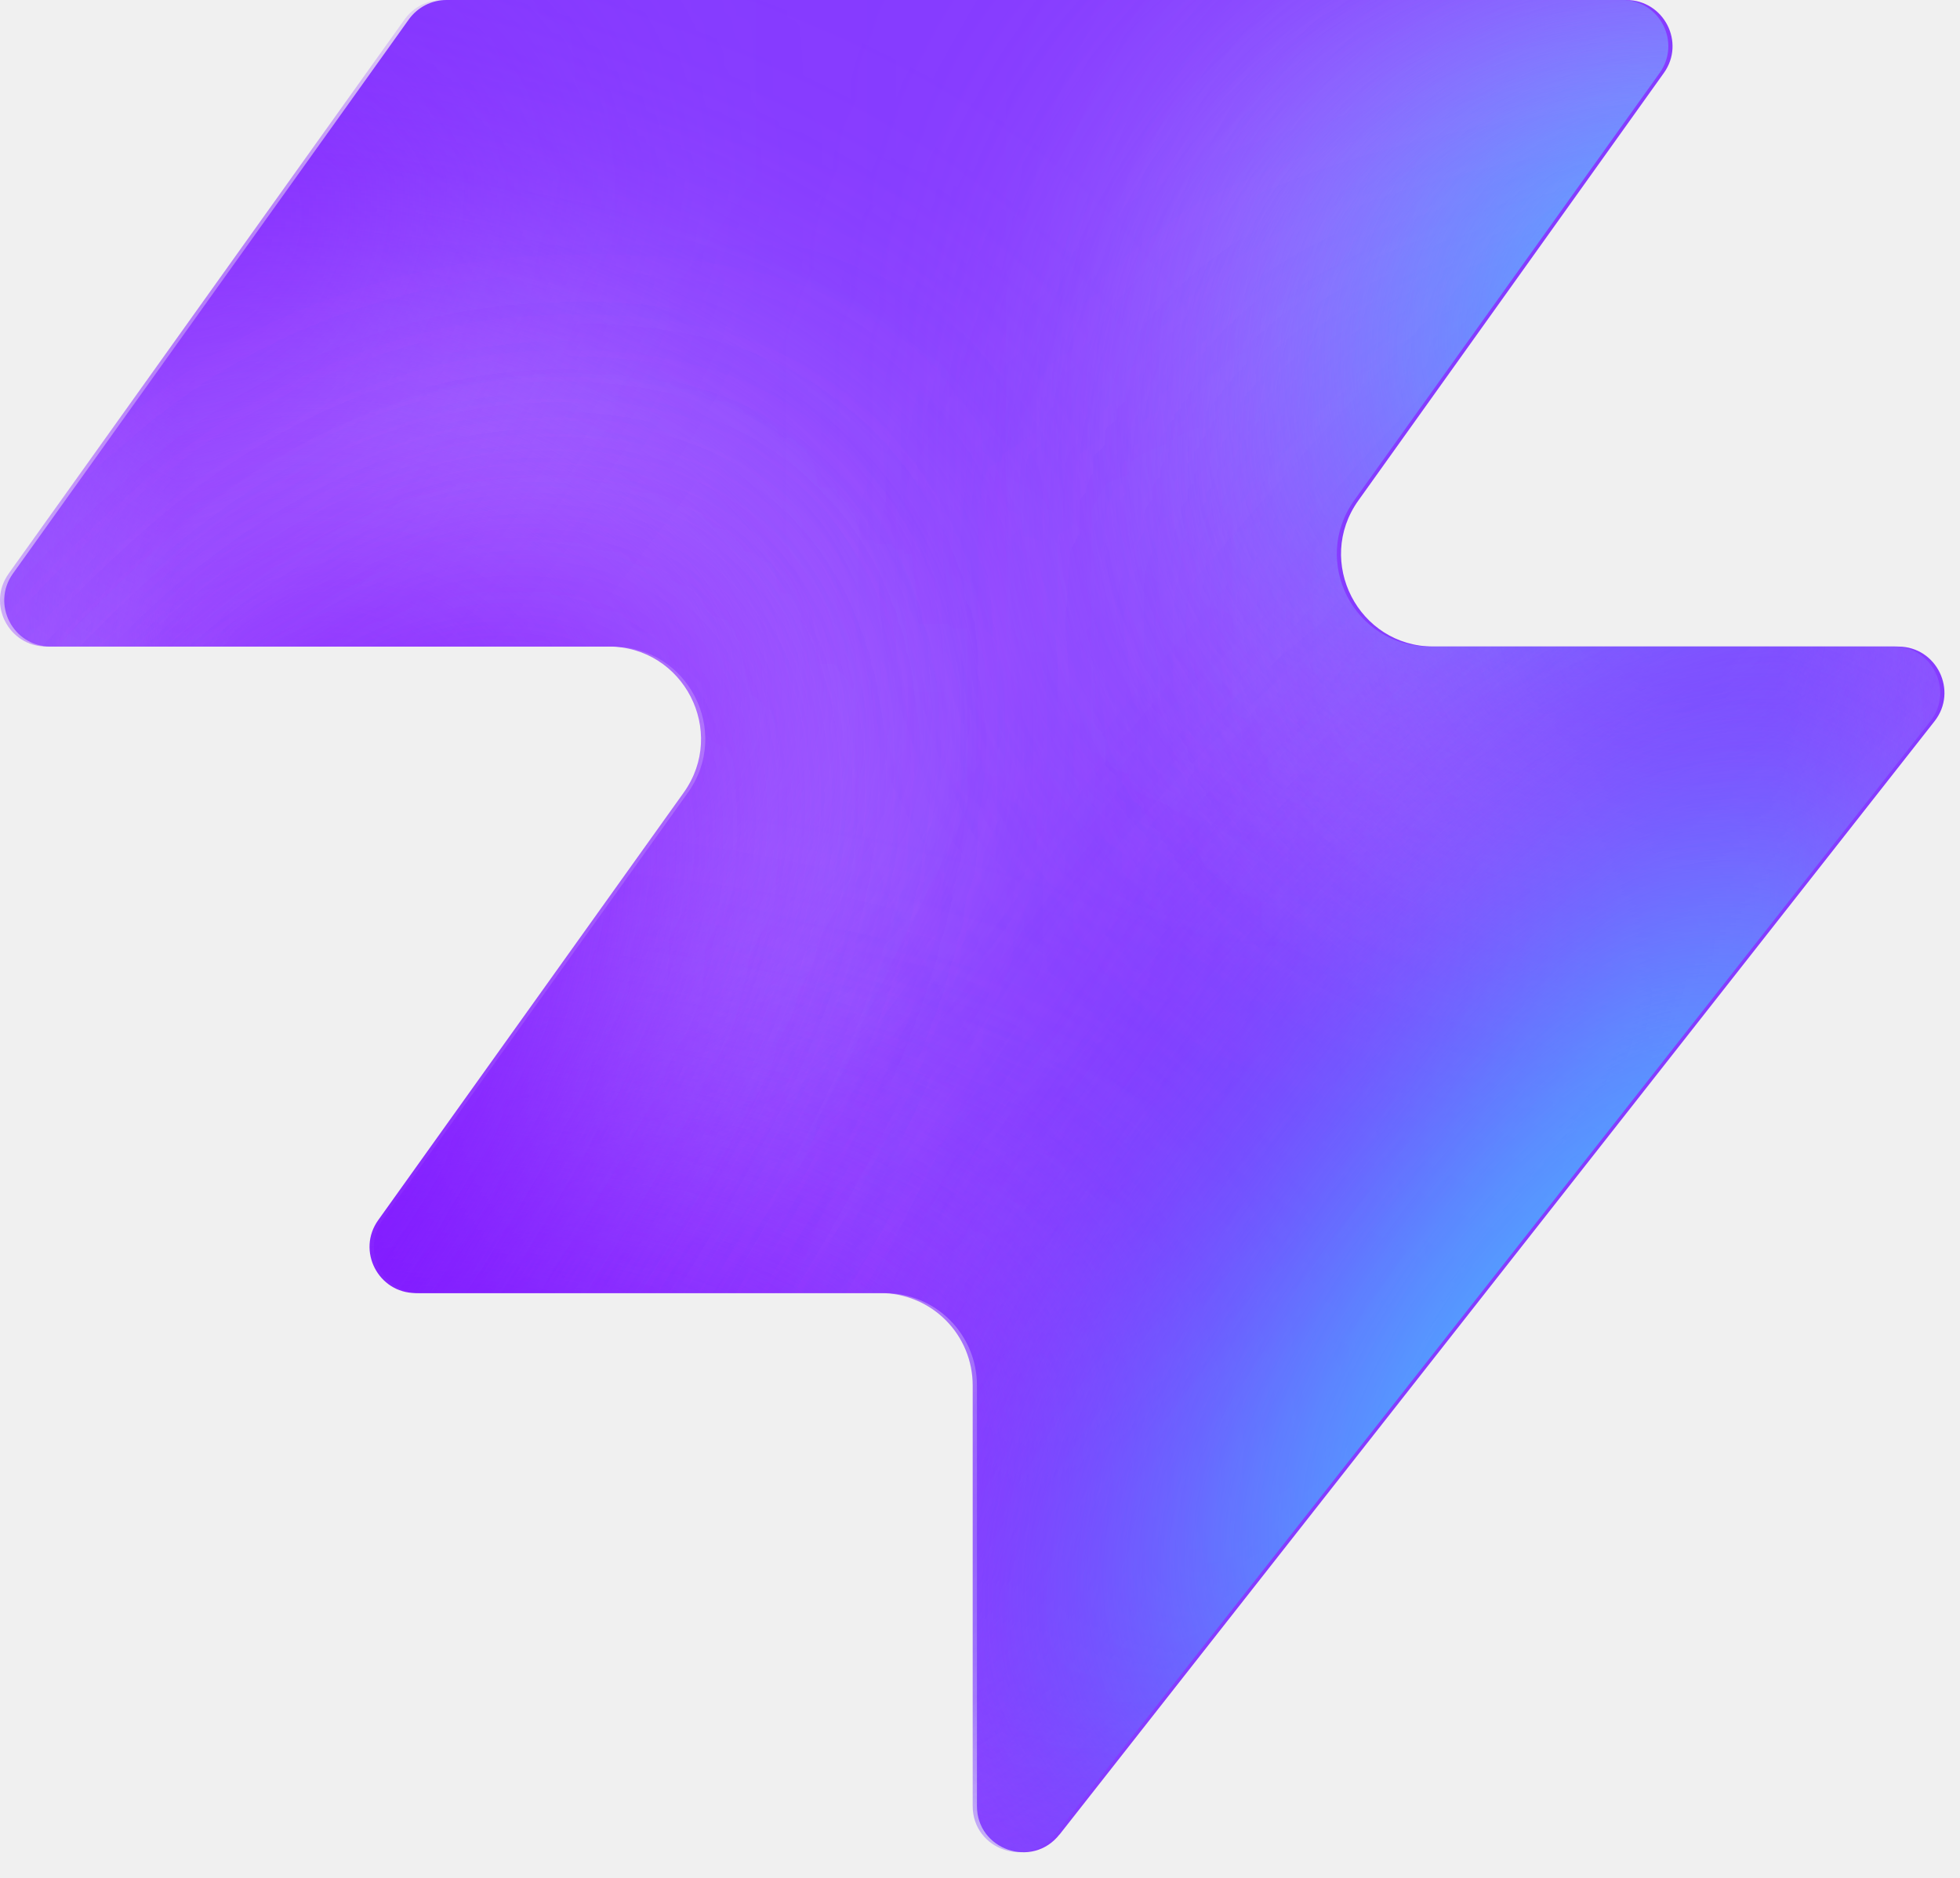
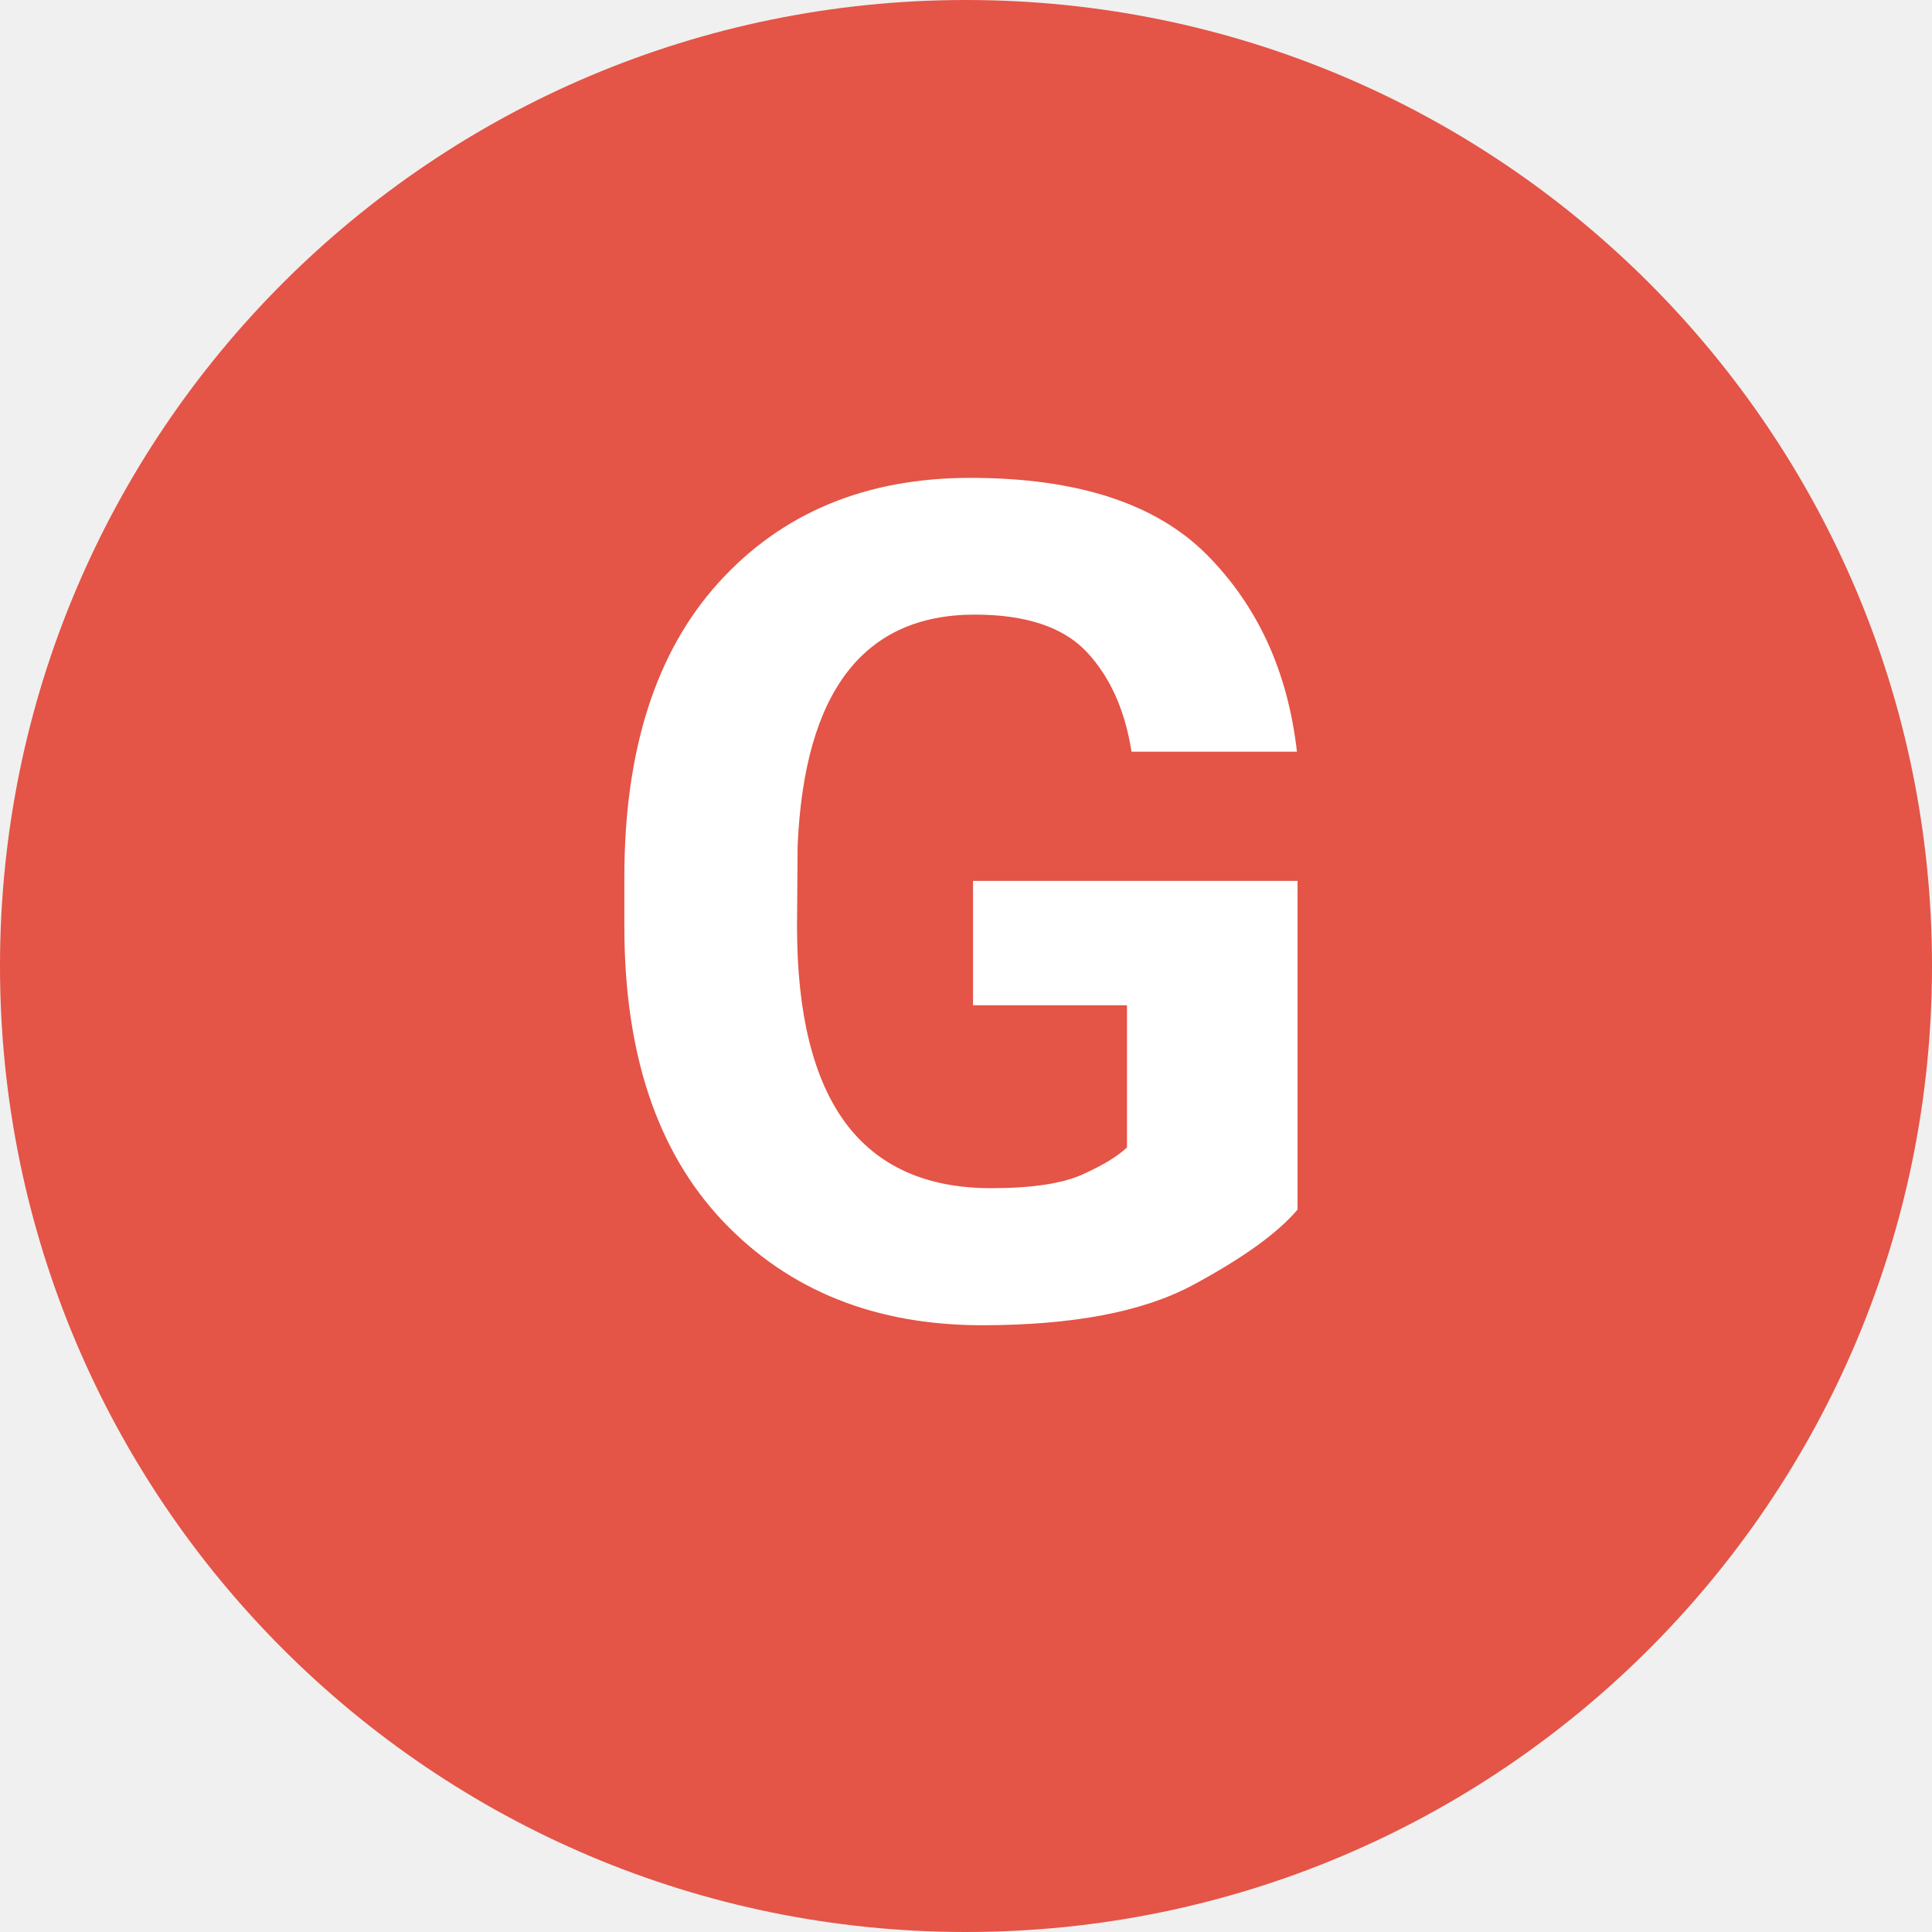
- <svg xmlns="http://www.w3.org/2000/svg" width="48" height="46" fill="none" viewBox="0 0 48 46">
-   <path fill="#863bff" d="M25.946 44.938c-.664.845-2.021.375-2.021-.698V33.937a2.26 2.26 0 0 0-2.262-2.262H10.287c-.92 0-1.456-1.04-.92-1.788l7.48-10.471c1.07-1.497 0-3.578-1.842-3.578H1.237c-.92 0-1.456-1.04-.92-1.788L10.013.474c.214-.297.556-.474.92-.474h28.894c.92 0 1.456 1.04.92 1.788l-7.48 10.471c-1.07 1.498 0 3.579 1.842 3.579h11.377c.943 0 1.473 1.088.89 1.83L25.947 44.94z" style="fill:#863bff;fill:color(display-p3 .525 .23 1);fill-opacity:1" />
-   <mask id="a" width="48" height="46" x="0" y="0" maskUnits="userSpaceOnUse" style="mask-type:alpha">
-     <path fill="#000" d="M25.842 44.938c-.664.844-2.021.375-2.021-.698V33.937a2.26 2.26 0 0 0-2.262-2.262H10.183c-.92 0-1.456-1.04-.92-1.788l7.48-10.471c1.07-1.498 0-3.579-1.842-3.579H1.133c-.92 0-1.456-1.04-.92-1.787L9.91.473c.214-.297.556-.474.92-.474h28.894c.92 0 1.456 1.04.92 1.788l-7.48 10.471c-1.07 1.498 0 3.578 1.842 3.578h11.377c.943 0 1.473 1.088.89 1.832L25.843 44.94z" style="fill:#000;fill-opacity:1" />
-   </mask>
-   <g mask="url(#a)">
-     <g filter="url(#b)">
-       <ellipse cx="5.508" cy="14.704" fill="#ede6ff" rx="5.508" ry="14.704" style="fill:#ede6ff;fill:color(display-p3 .927 .903 1);fill-opacity:1" transform="matrix(.00324 1 1 -.00324 -4.47 31.516)" />
-     </g>
-     <g filter="url(#c)">
-       <ellipse cx="10.399" cy="29.851" fill="#ede6ff" rx="10.399" ry="29.851" style="fill:#ede6ff;fill:color(display-p3 .927 .903 1);fill-opacity:1" transform="matrix(.00324 1 1 -.00324 -39.328 7.883)" />
-     </g>
-     <g filter="url(#d)">
-       <ellipse cx="5.508" cy="30.487" fill="#7e14ff" rx="5.508" ry="30.487" style="fill:#7e14ff;fill:color(display-p3 .492 .077 1);fill-opacity:1" transform="rotate(89.814 -25.913 -14.639)scale(1 -1)" />
-     </g>
-     <g filter="url(#e)">
-       <ellipse cx="5.508" cy="30.599" fill="#7e14ff" rx="5.508" ry="30.599" style="fill:#7e14ff;fill:color(display-p3 .492 .077 1);fill-opacity:1" transform="rotate(89.814 -32.644 -3.334)scale(1 -1)" />
-     </g>
-     <g filter="url(#f)">
-       <ellipse cx="5.508" cy="30.599" fill="#7e14ff" rx="5.508" ry="30.599" style="fill:#7e14ff;fill:color(display-p3 .492 .077 1);fill-opacity:1" transform="matrix(.00324 1 1 -.00324 -34.34 30.47)" />
-     </g>
-     <g filter="url(#g)">
-       <ellipse cx="14.072" cy="22.078" fill="#ede6ff" rx="14.072" ry="22.078" style="fill:#ede6ff;fill:color(display-p3 .927 .903 1);fill-opacity:1" transform="rotate(93.35 24.506 48.493)scale(-1 1)" />
-     </g>
-     <g filter="url(#h)">
-       <ellipse cx="3.47" cy="21.501" fill="#7e14ff" rx="3.47" ry="21.501" style="fill:#7e14ff;fill:color(display-p3 .492 .077 1);fill-opacity:1" transform="rotate(89.009 28.708 47.59)scale(-1 1)" />
-     </g>
-     <g filter="url(#i)">
-       <ellipse cx="3.47" cy="21.501" fill="#7e14ff" rx="3.47" ry="21.501" style="fill:#7e14ff;fill:color(display-p3 .492 .077 1);fill-opacity:1" transform="rotate(89.009 28.708 47.59)scale(-1 1)" />
-     </g>
-     <g filter="url(#j)">
-       <ellipse cx=".387" cy="8.972" fill="#7e14ff" rx="4.407" ry="29.108" style="fill:#7e14ff;fill:color(display-p3 .492 .077 1);fill-opacity:1" transform="rotate(39.51 .387 8.972)" />
-     </g>
-     <g filter="url(#k)">
-       <ellipse cx="47.523" cy="-6.092" fill="#7e14ff" rx="4.407" ry="29.108" style="fill:#7e14ff;fill:color(display-p3 .492 .077 1);fill-opacity:1" transform="rotate(37.892 47.523 -6.092)" />
-     </g>
-     <g filter="url(#l)">
-       <ellipse cx="41.412" cy="6.333" fill="#47bfff" rx="5.971" ry="9.665" style="fill:#47bfff;fill:color(display-p3 .28 .748 1);fill-opacity:1" transform="rotate(37.892 41.412 6.333)" />
-     </g>
-     <g filter="url(#m)">
-       <ellipse cx="-1.879" cy="38.332" fill="#7e14ff" rx="4.407" ry="29.108" style="fill:#7e14ff;fill:color(display-p3 .492 .077 1);fill-opacity:1" transform="rotate(37.892 -1.88 38.332)" />
-     </g>
-     <g filter="url(#n)">
-       <ellipse cx="-1.879" cy="38.332" fill="#7e14ff" rx="4.407" ry="29.108" style="fill:#7e14ff;fill:color(display-p3 .492 .077 1);fill-opacity:1" transform="rotate(37.892 -1.88 38.332)" />
-     </g>
-     <g filter="url(#o)">
-       <ellipse cx="35.651" cy="29.907" fill="#7e14ff" rx="4.407" ry="29.108" style="fill:#7e14ff;fill:color(display-p3 .492 .077 1);fill-opacity:1" transform="rotate(37.892 35.651 29.907)" />
-     </g>
-     <g filter="url(#p)">
-       <ellipse cx="38.418" cy="32.4" fill="#47bfff" rx="5.971" ry="15.297" style="fill:#47bfff;fill:color(display-p3 .28 .748 1);fill-opacity:1" transform="rotate(37.892 38.418 32.4)" />
-     </g>
-   </g>
-   <defs>
-     <filter id="b" width="60.045" height="41.654" x="-19.77" y="16.149" color-interpolation-filters="sRGB" filterUnits="userSpaceOnUse">
-       <feFlood flood-opacity="0" result="BackgroundImageFix" />
-       <feBlend in="SourceGraphic" in2="BackgroundImageFix" result="shape" />
-       <feGaussianBlur result="effect1_foregroundBlur_2002_17158" stdDeviation="7.659" />
-     </filter>
-     <filter id="c" width="90.34" height="51.437" x="-54.613" y="-7.533" color-interpolation-filters="sRGB" filterUnits="userSpaceOnUse">
-       <feFlood flood-opacity="0" result="BackgroundImageFix" />
-       <feBlend in="SourceGraphic" in2="BackgroundImageFix" result="shape" />
-       <feGaussianBlur result="effect1_foregroundBlur_2002_17158" stdDeviation="7.659" />
-     </filter>
-     <filter id="d" width="79.355" height="29.4" x="-49.64" y="2.03" color-interpolation-filters="sRGB" filterUnits="userSpaceOnUse">
-       <feFlood flood-opacity="0" result="BackgroundImageFix" />
-       <feBlend in="SourceGraphic" in2="BackgroundImageFix" result="shape" />
-       <feGaussianBlur result="effect1_foregroundBlur_2002_17158" stdDeviation="4.596" />
-     </filter>
-     <filter id="e" width="79.579" height="29.4" x="-45.045" y="20.029" color-interpolation-filters="sRGB" filterUnits="userSpaceOnUse">
-       <feFlood flood-opacity="0" result="BackgroundImageFix" />
-       <feBlend in="SourceGraphic" in2="BackgroundImageFix" result="shape" />
-       <feGaussianBlur result="effect1_foregroundBlur_2002_17158" stdDeviation="4.596" />
-     </filter>
-     <filter id="f" width="79.579" height="29.4" x="-43.513" y="21.178" color-interpolation-filters="sRGB" filterUnits="userSpaceOnUse">
-       <feFlood flood-opacity="0" result="BackgroundImageFix" />
-       <feBlend in="SourceGraphic" in2="BackgroundImageFix" result="shape" />
-       <feGaussianBlur result="effect1_foregroundBlur_2002_17158" stdDeviation="4.596" />
-     </filter>
-     <filter id="g" width="74.749" height="58.852" x="15.756" y="-17.901" color-interpolation-filters="sRGB" filterUnits="userSpaceOnUse">
-       <feFlood flood-opacity="0" result="BackgroundImageFix" />
-       <feBlend in="SourceGraphic" in2="BackgroundImageFix" result="shape" />
-       <feGaussianBlur result="effect1_foregroundBlur_2002_17158" stdDeviation="7.659" />
-     </filter>
-     <filter id="h" width="61.377" height="25.362" x="23.548" y="2.284" color-interpolation-filters="sRGB" filterUnits="userSpaceOnUse">
-       <feFlood flood-opacity="0" result="BackgroundImageFix" />
-       <feBlend in="SourceGraphic" in2="BackgroundImageFix" result="shape" />
-       <feGaussianBlur result="effect1_foregroundBlur_2002_17158" stdDeviation="4.596" />
-     </filter>
-     <filter id="i" width="61.377" height="25.362" x="23.548" y="2.284" color-interpolation-filters="sRGB" filterUnits="userSpaceOnUse">
-       <feFlood flood-opacity="0" result="BackgroundImageFix" />
-       <feBlend in="SourceGraphic" in2="BackgroundImageFix" result="shape" />
-       <feGaussianBlur result="effect1_foregroundBlur_2002_17158" stdDeviation="4.596" />
-     </filter>
-     <filter id="j" width="56.045" height="63.649" x="-27.636" y="-22.853" color-interpolation-filters="sRGB" filterUnits="userSpaceOnUse">
-       <feFlood flood-opacity="0" result="BackgroundImageFix" />
-       <feBlend in="SourceGraphic" in2="BackgroundImageFix" result="shape" />
-       <feGaussianBlur result="effect1_foregroundBlur_2002_17158" stdDeviation="4.596" />
-     </filter>
-     <filter id="k" width="54.814" height="64.646" x="20.116" y="-38.415" color-interpolation-filters="sRGB" filterUnits="userSpaceOnUse">
-       <feFlood flood-opacity="0" result="BackgroundImageFix" />
-       <feBlend in="SourceGraphic" in2="BackgroundImageFix" result="shape" />
-       <feGaussianBlur result="effect1_foregroundBlur_2002_17158" stdDeviation="4.596" />
-     </filter>
-     <filter id="l" width="33.541" height="35.313" x="24.641" y="-11.323" color-interpolation-filters="sRGB" filterUnits="userSpaceOnUse">
-       <feFlood flood-opacity="0" result="BackgroundImageFix" />
-       <feBlend in="SourceGraphic" in2="BackgroundImageFix" result="shape" />
-       <feGaussianBlur result="effect1_foregroundBlur_2002_17158" stdDeviation="4.596" />
-     </filter>
-     <filter id="m" width="54.814" height="64.646" x="-29.286" y="6.009" color-interpolation-filters="sRGB" filterUnits="userSpaceOnUse">
-       <feFlood flood-opacity="0" result="BackgroundImageFix" />
-       <feBlend in="SourceGraphic" in2="BackgroundImageFix" result="shape" />
-       <feGaussianBlur result="effect1_foregroundBlur_2002_17158" stdDeviation="4.596" />
-     </filter>
-     <filter id="n" width="54.814" height="64.646" x="-29.286" y="6.009" color-interpolation-filters="sRGB" filterUnits="userSpaceOnUse">
-       <feFlood flood-opacity="0" result="BackgroundImageFix" />
-       <feBlend in="SourceGraphic" in2="BackgroundImageFix" result="shape" />
-       <feGaussianBlur result="effect1_foregroundBlur_2002_17158" stdDeviation="4.596" />
-     </filter>
-     <filter id="o" width="54.814" height="64.646" x="8.244" y="-2.416" color-interpolation-filters="sRGB" filterUnits="userSpaceOnUse">
-       <feFlood flood-opacity="0" result="BackgroundImageFix" />
-       <feBlend in="SourceGraphic" in2="BackgroundImageFix" result="shape" />
-       <feGaussianBlur result="effect1_foregroundBlur_2002_17158" stdDeviation="4.596" />
-     </filter>
-     <filter id="p" width="39.409" height="43.623" x="18.713" y="10.588" color-interpolation-filters="sRGB" filterUnits="userSpaceOnUse">
-       <feFlood flood-opacity="0" result="BackgroundImageFix" />
-       <feBlend in="SourceGraphic" in2="BackgroundImageFix" result="shape" />
-       <feGaussianBlur result="effect1_foregroundBlur_2002_17158" stdDeviation="4.596" />
-     </filter>
-   </defs>
+ <svg xmlns="http://www.w3.org/2000/svg" viewBox="0 0 100 100">
+   <style>
+     circle { fill: #E45447; } /* Seu vermelho */
+     text { fill: white; font-family: Roboto, sans-serif; font-weight: bold; }
+     @media (prefers-color-scheme: dark) {
+       /* Se quiser mudar algo quando o navegador estiver em modo dark */
+     }
+   </style>
+   <circle cx="50" cy="50" r="50" />
+   <text x="50%" y="50%" text-anchor="middle" dy=".3em" font-size="60">G</text>
</svg>
